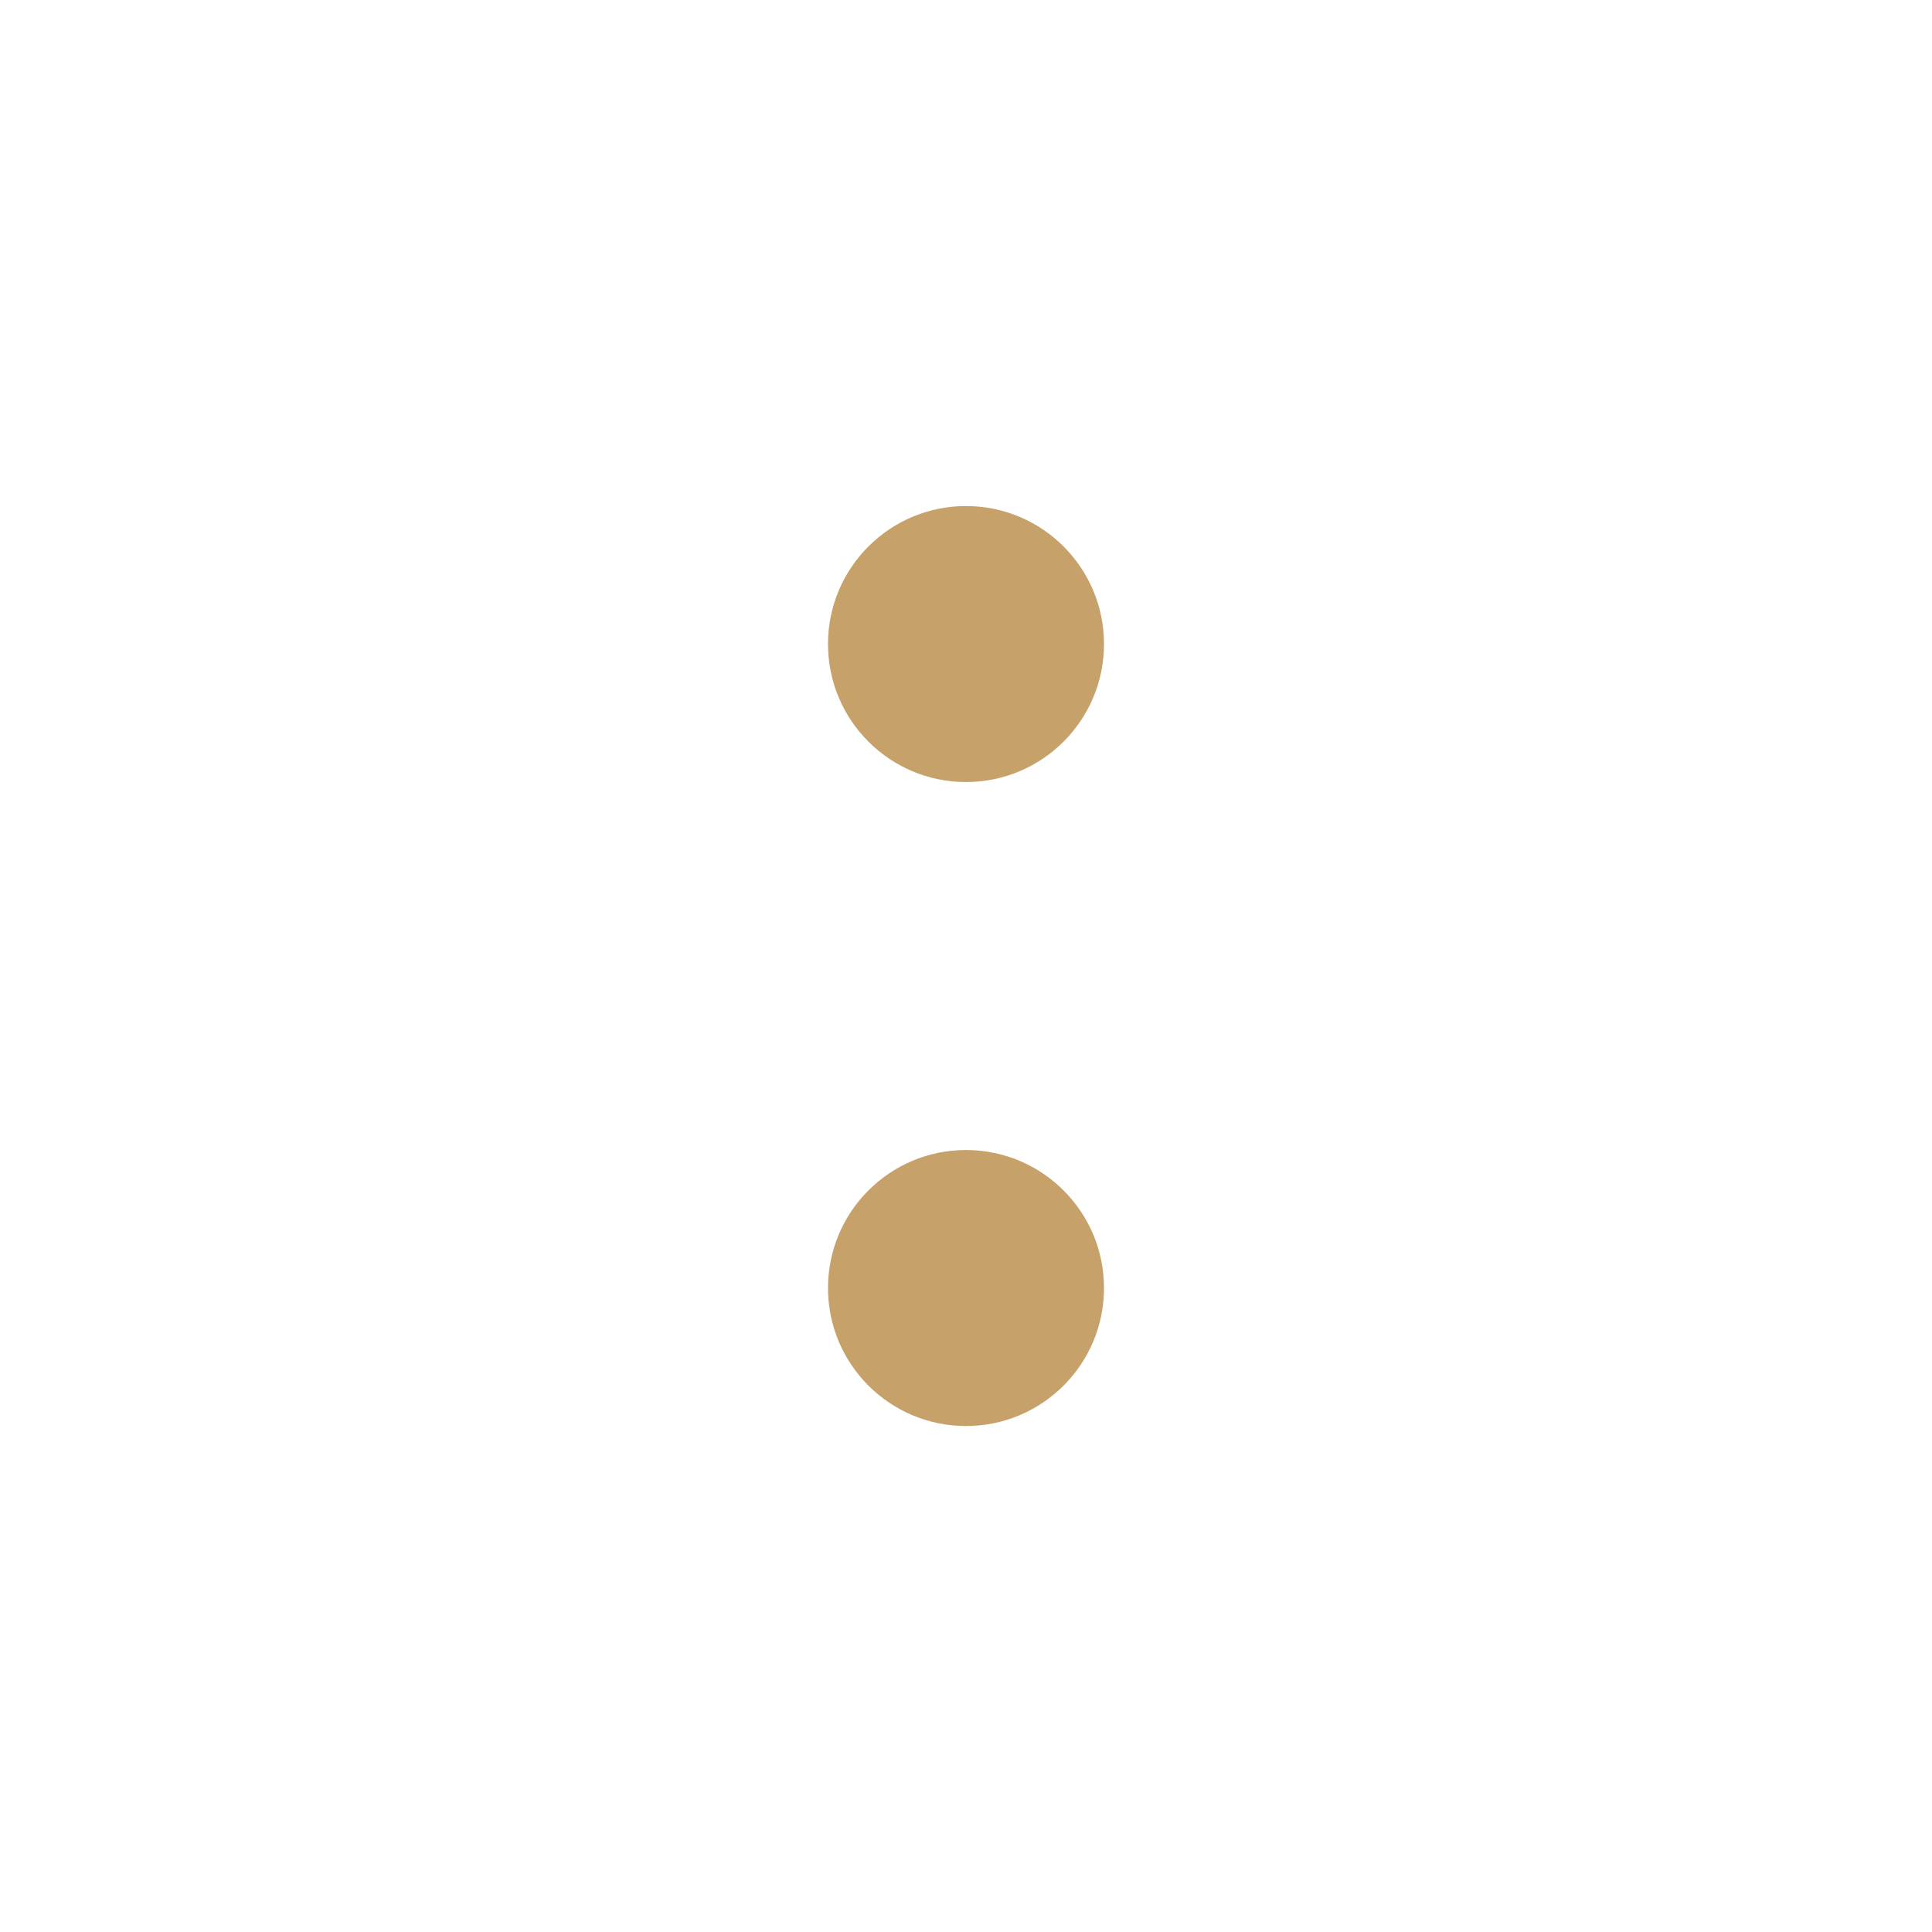
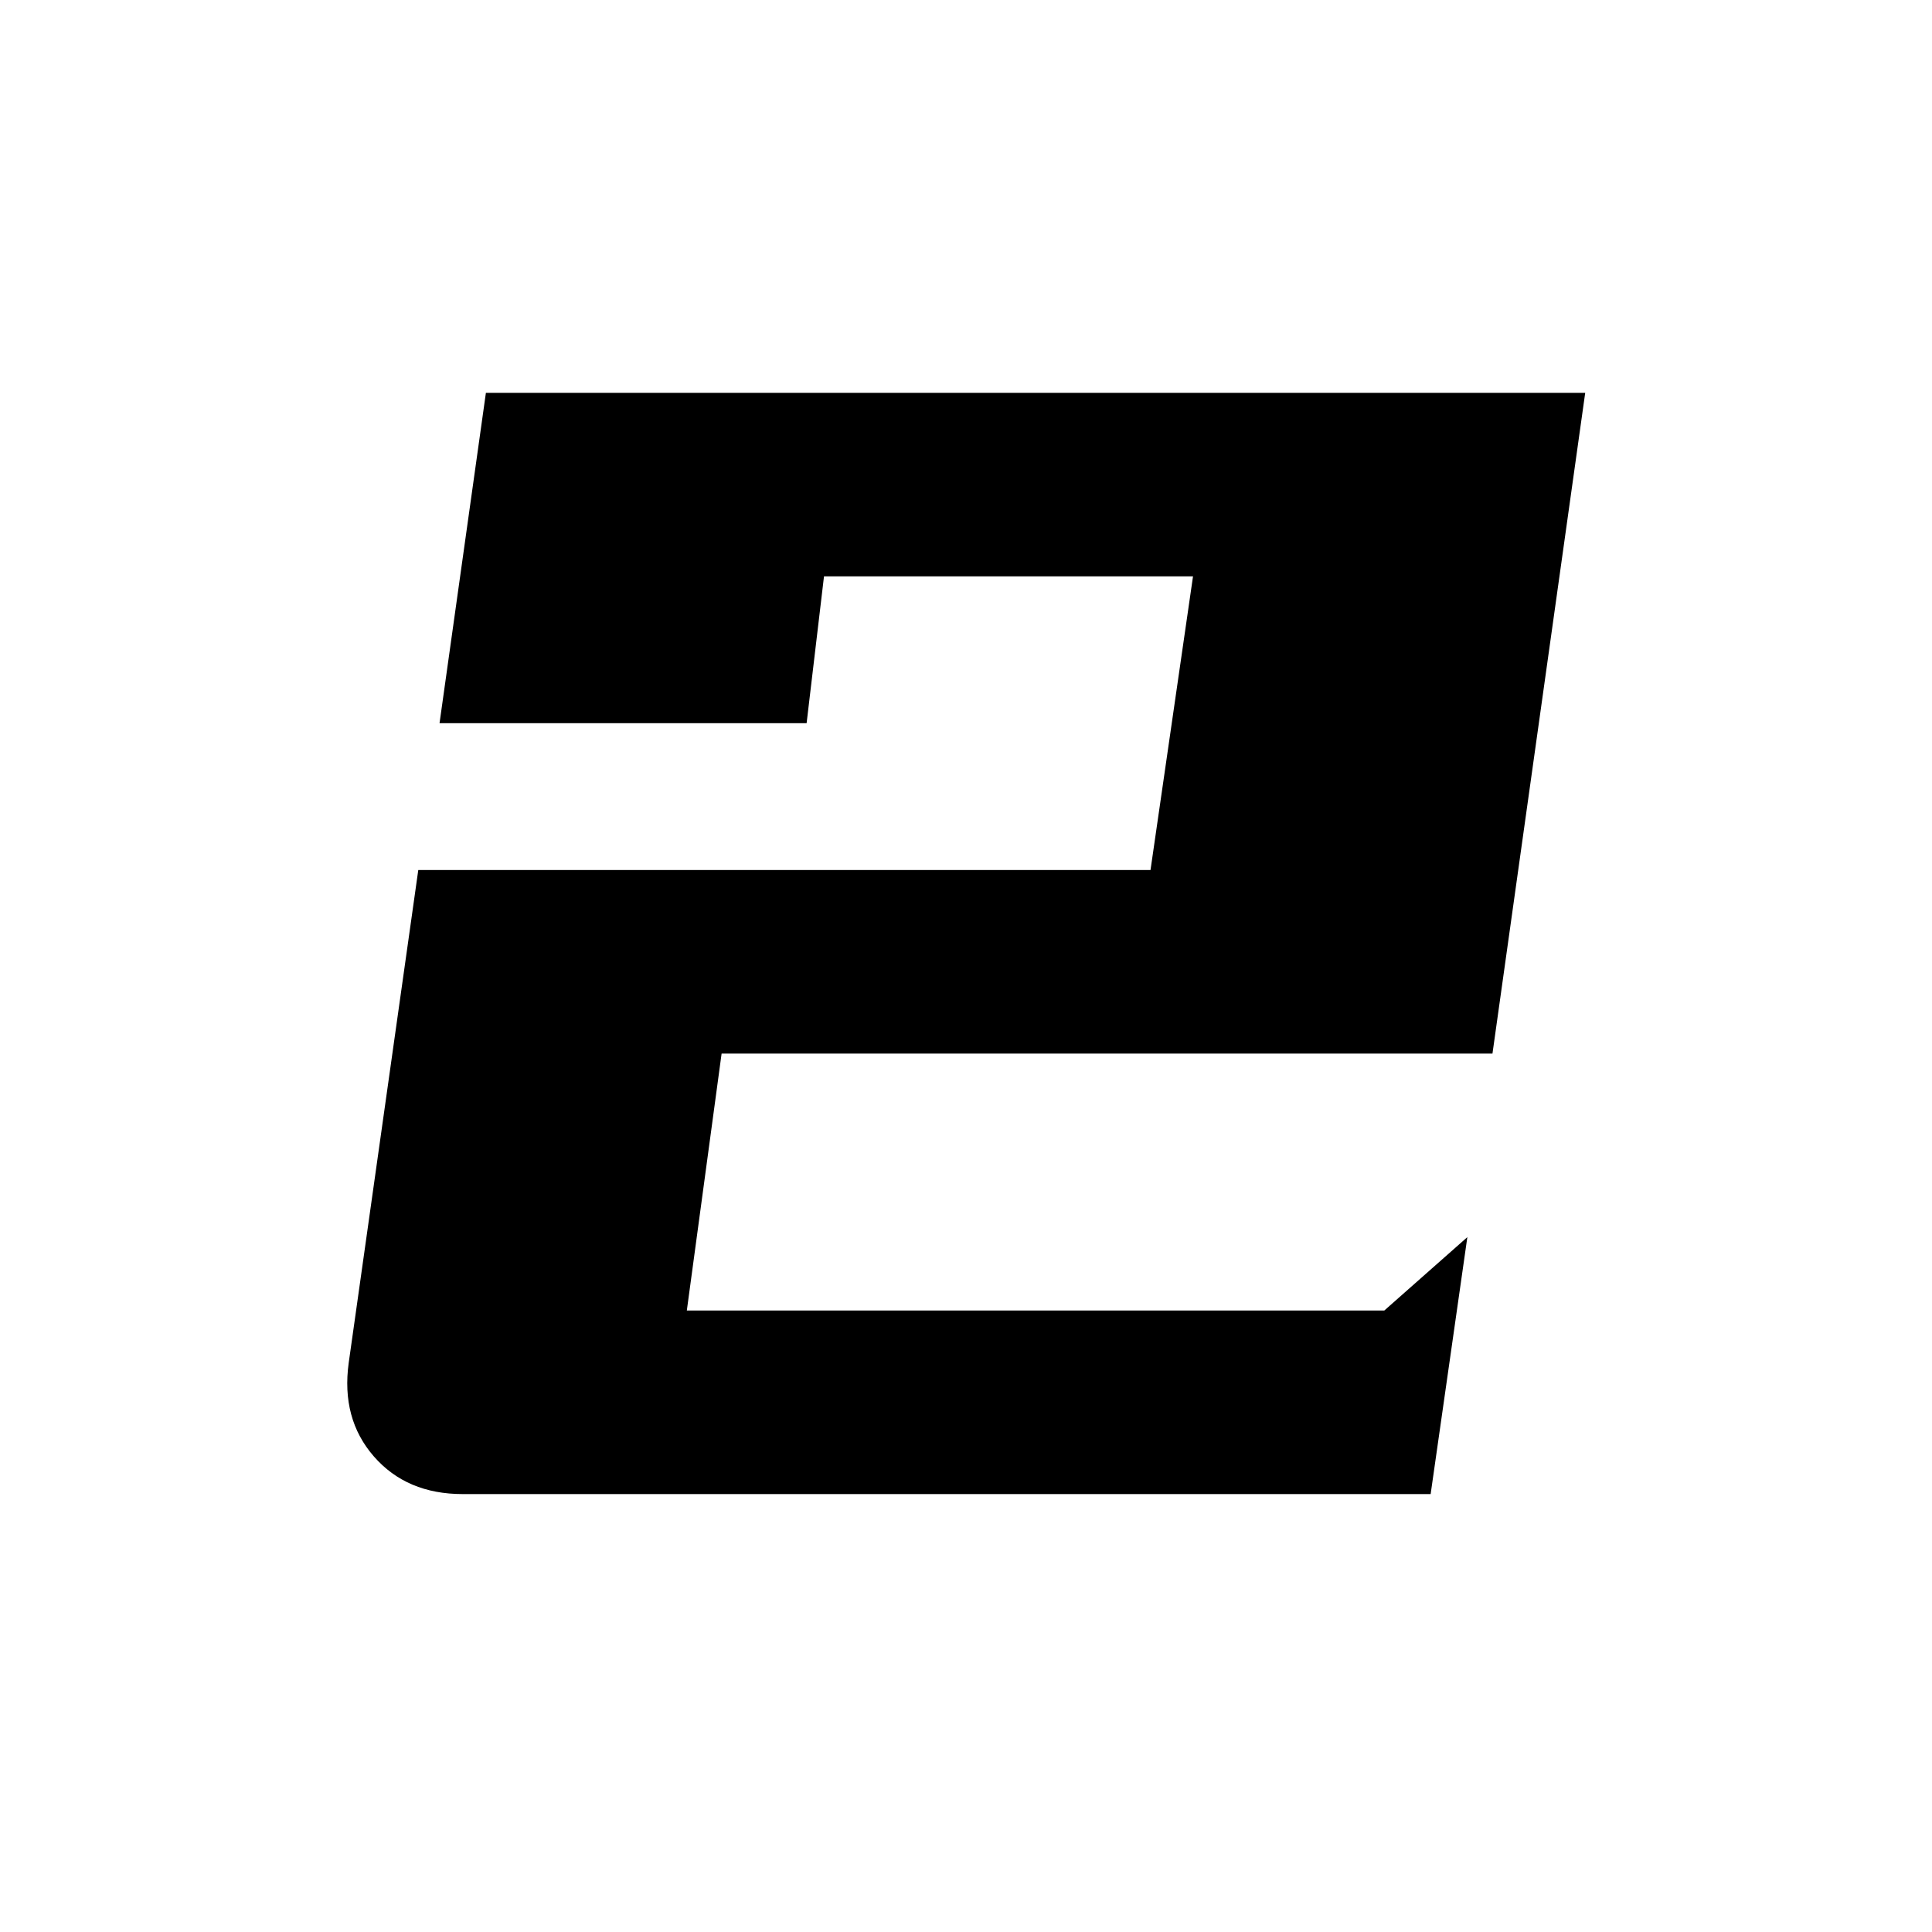
- <svg xmlns="http://www.w3.org/2000/svg" t="1739453519153" class="icon" viewBox="0 0 1024 1024" version="1.1" p-id="10697" width="24" height="24">
-   <path d="M585.143 341.358a73.143 73.143 0 1 1-146.286 0 73.143 73.143 0 0 1 146.286 0zM585.143 682.679a73.143 73.143 0 1 1-146.286 0 73.143 73.143 0 0 1 146.286 0z" fill="#c6a16a" p-id="10698" />
+ <svg xmlns="http://www.w3.org/2000/svg" t="1741150981779" class="icon" viewBox="0 0 1024 1024" version="1.1" p-id="1812" data-spm-anchor-id="a313x.search_index.0.i5.14903a81PTJrEn" width="24" height="24">
+   <path d="M758.272 791.893l19.456-136.192-44.032 38.912H364.032l18.432-136.192h408.576l49.152-350.208H257.536L232.96 383.317h194.56l9.216-77.824h195.584l-22.528 155.648H221.696l-36.864 261.12c-2.731 19.797 1.707 36.352 13.312 49.664 11.605 13.312 27.307 19.968 47.104 19.968h513.024z" fill="#000000" p-id="1813" />
</svg>
